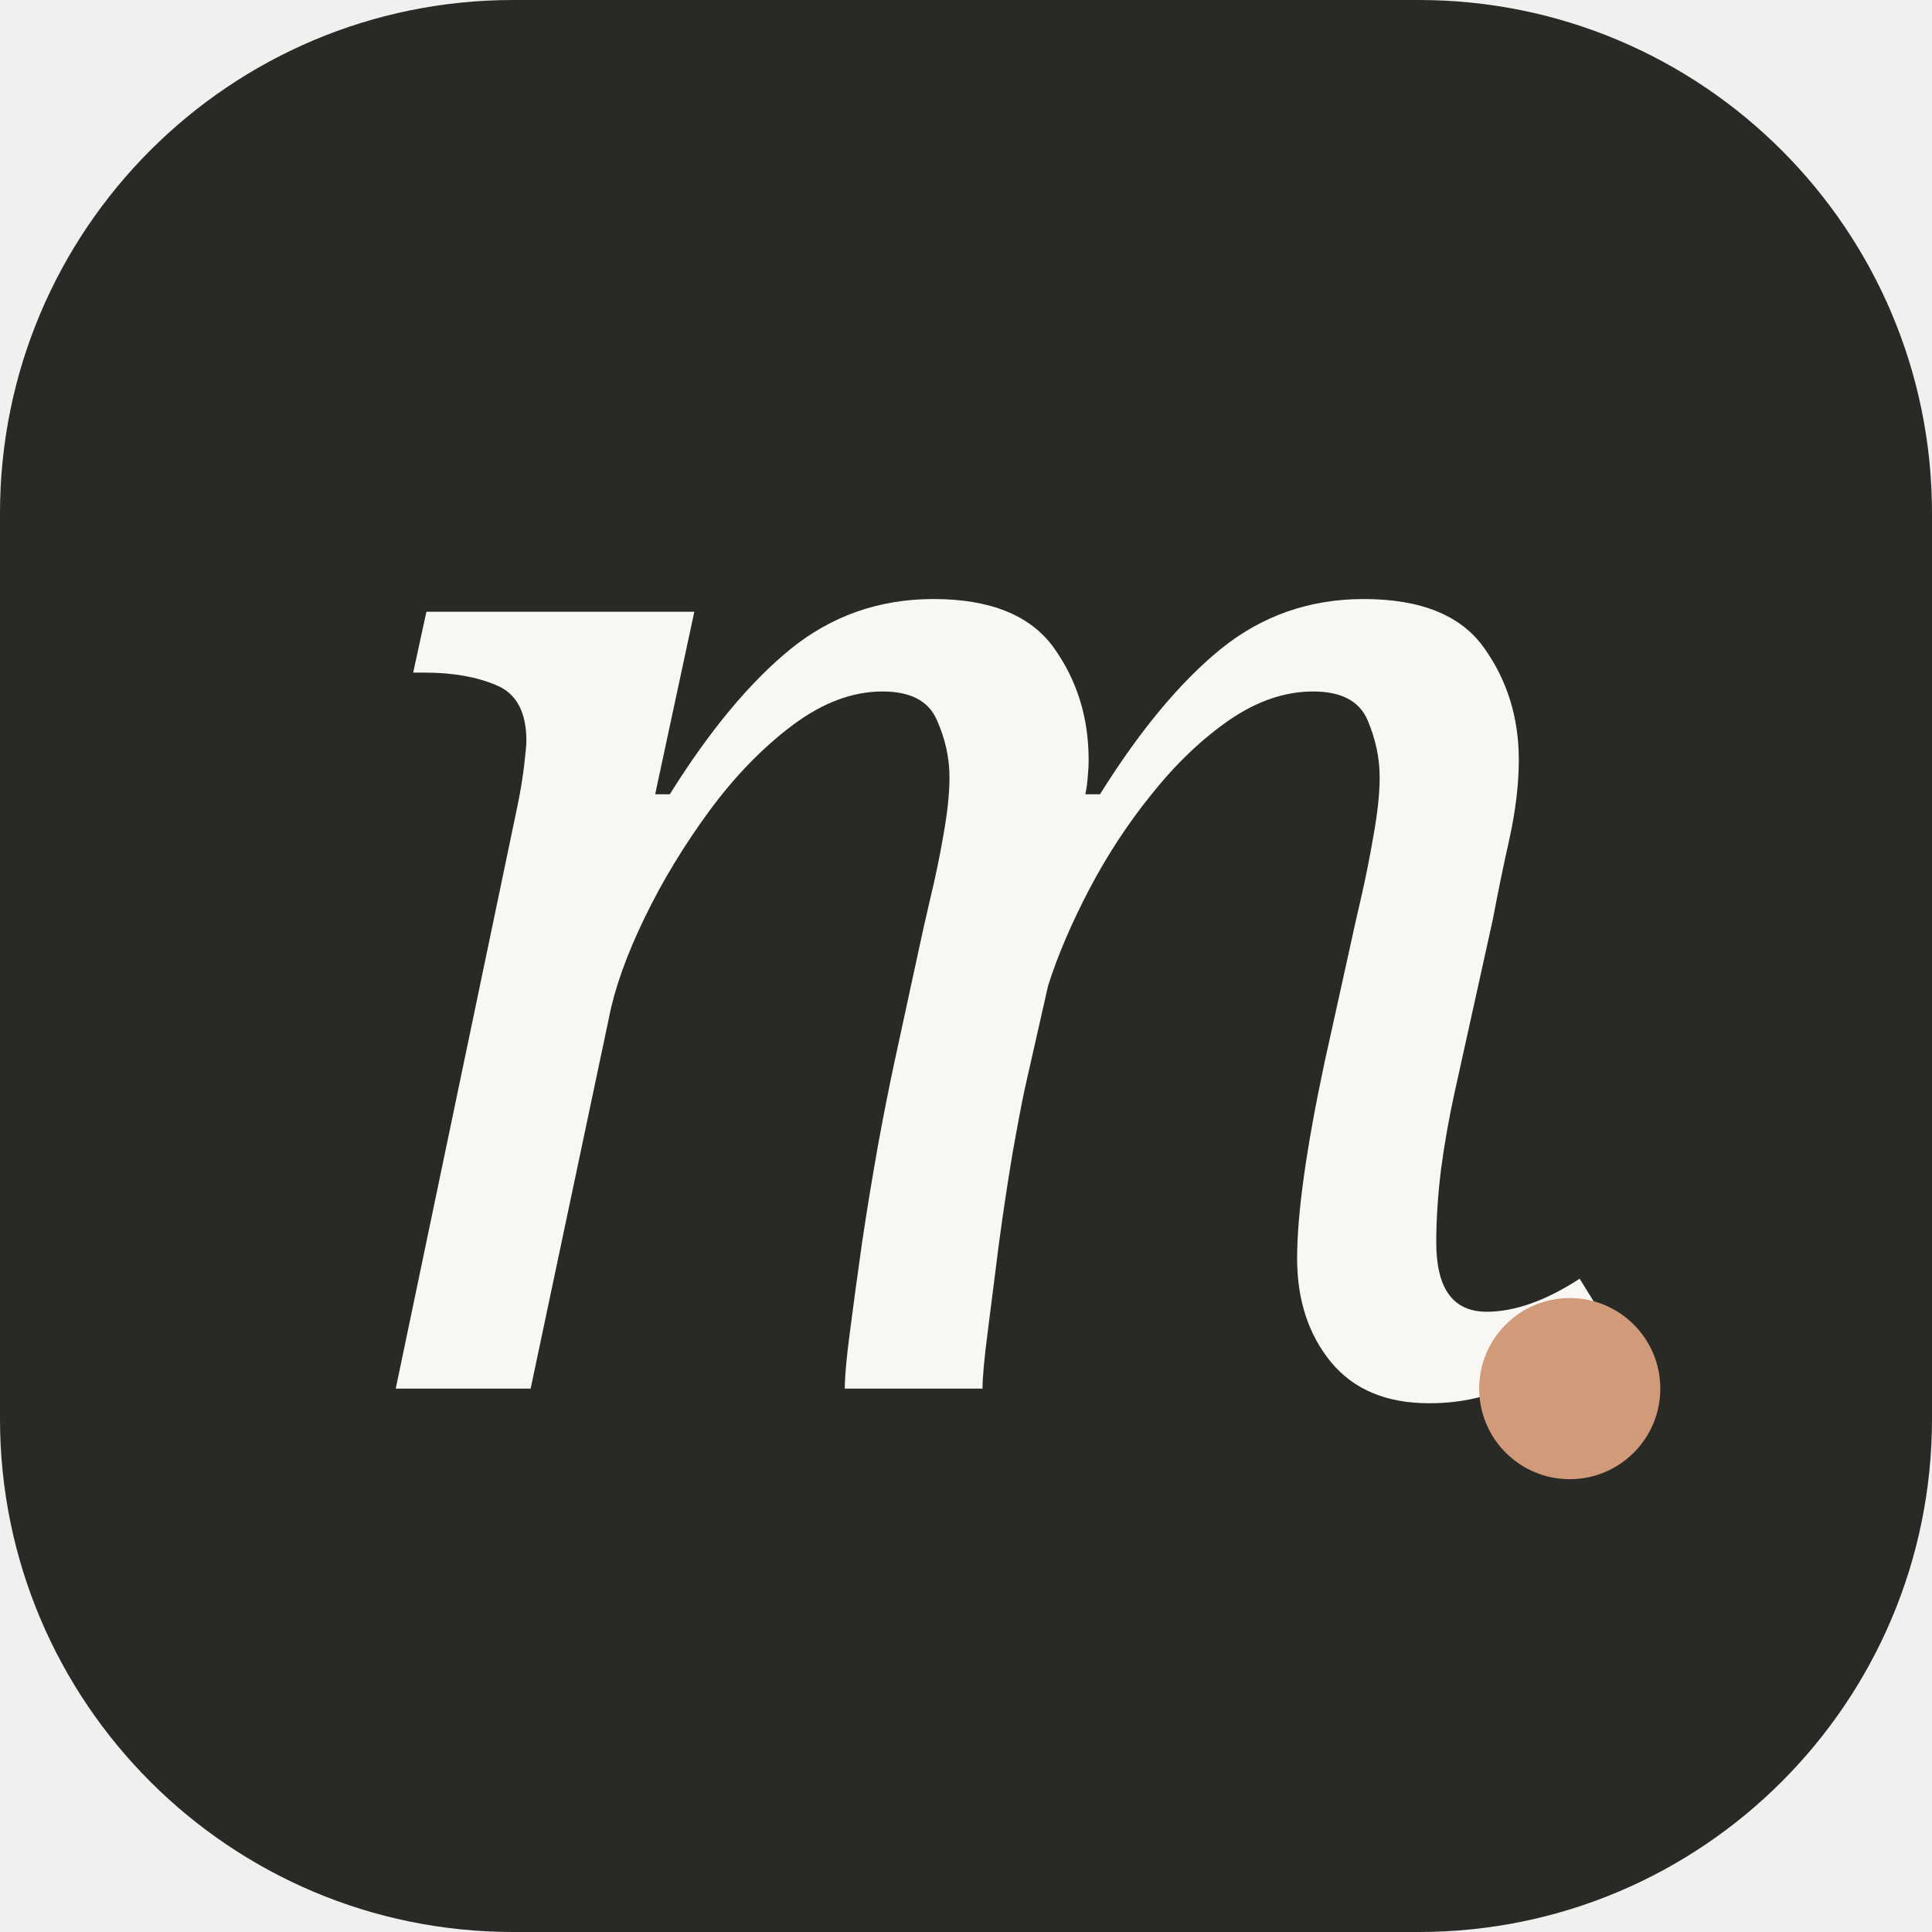
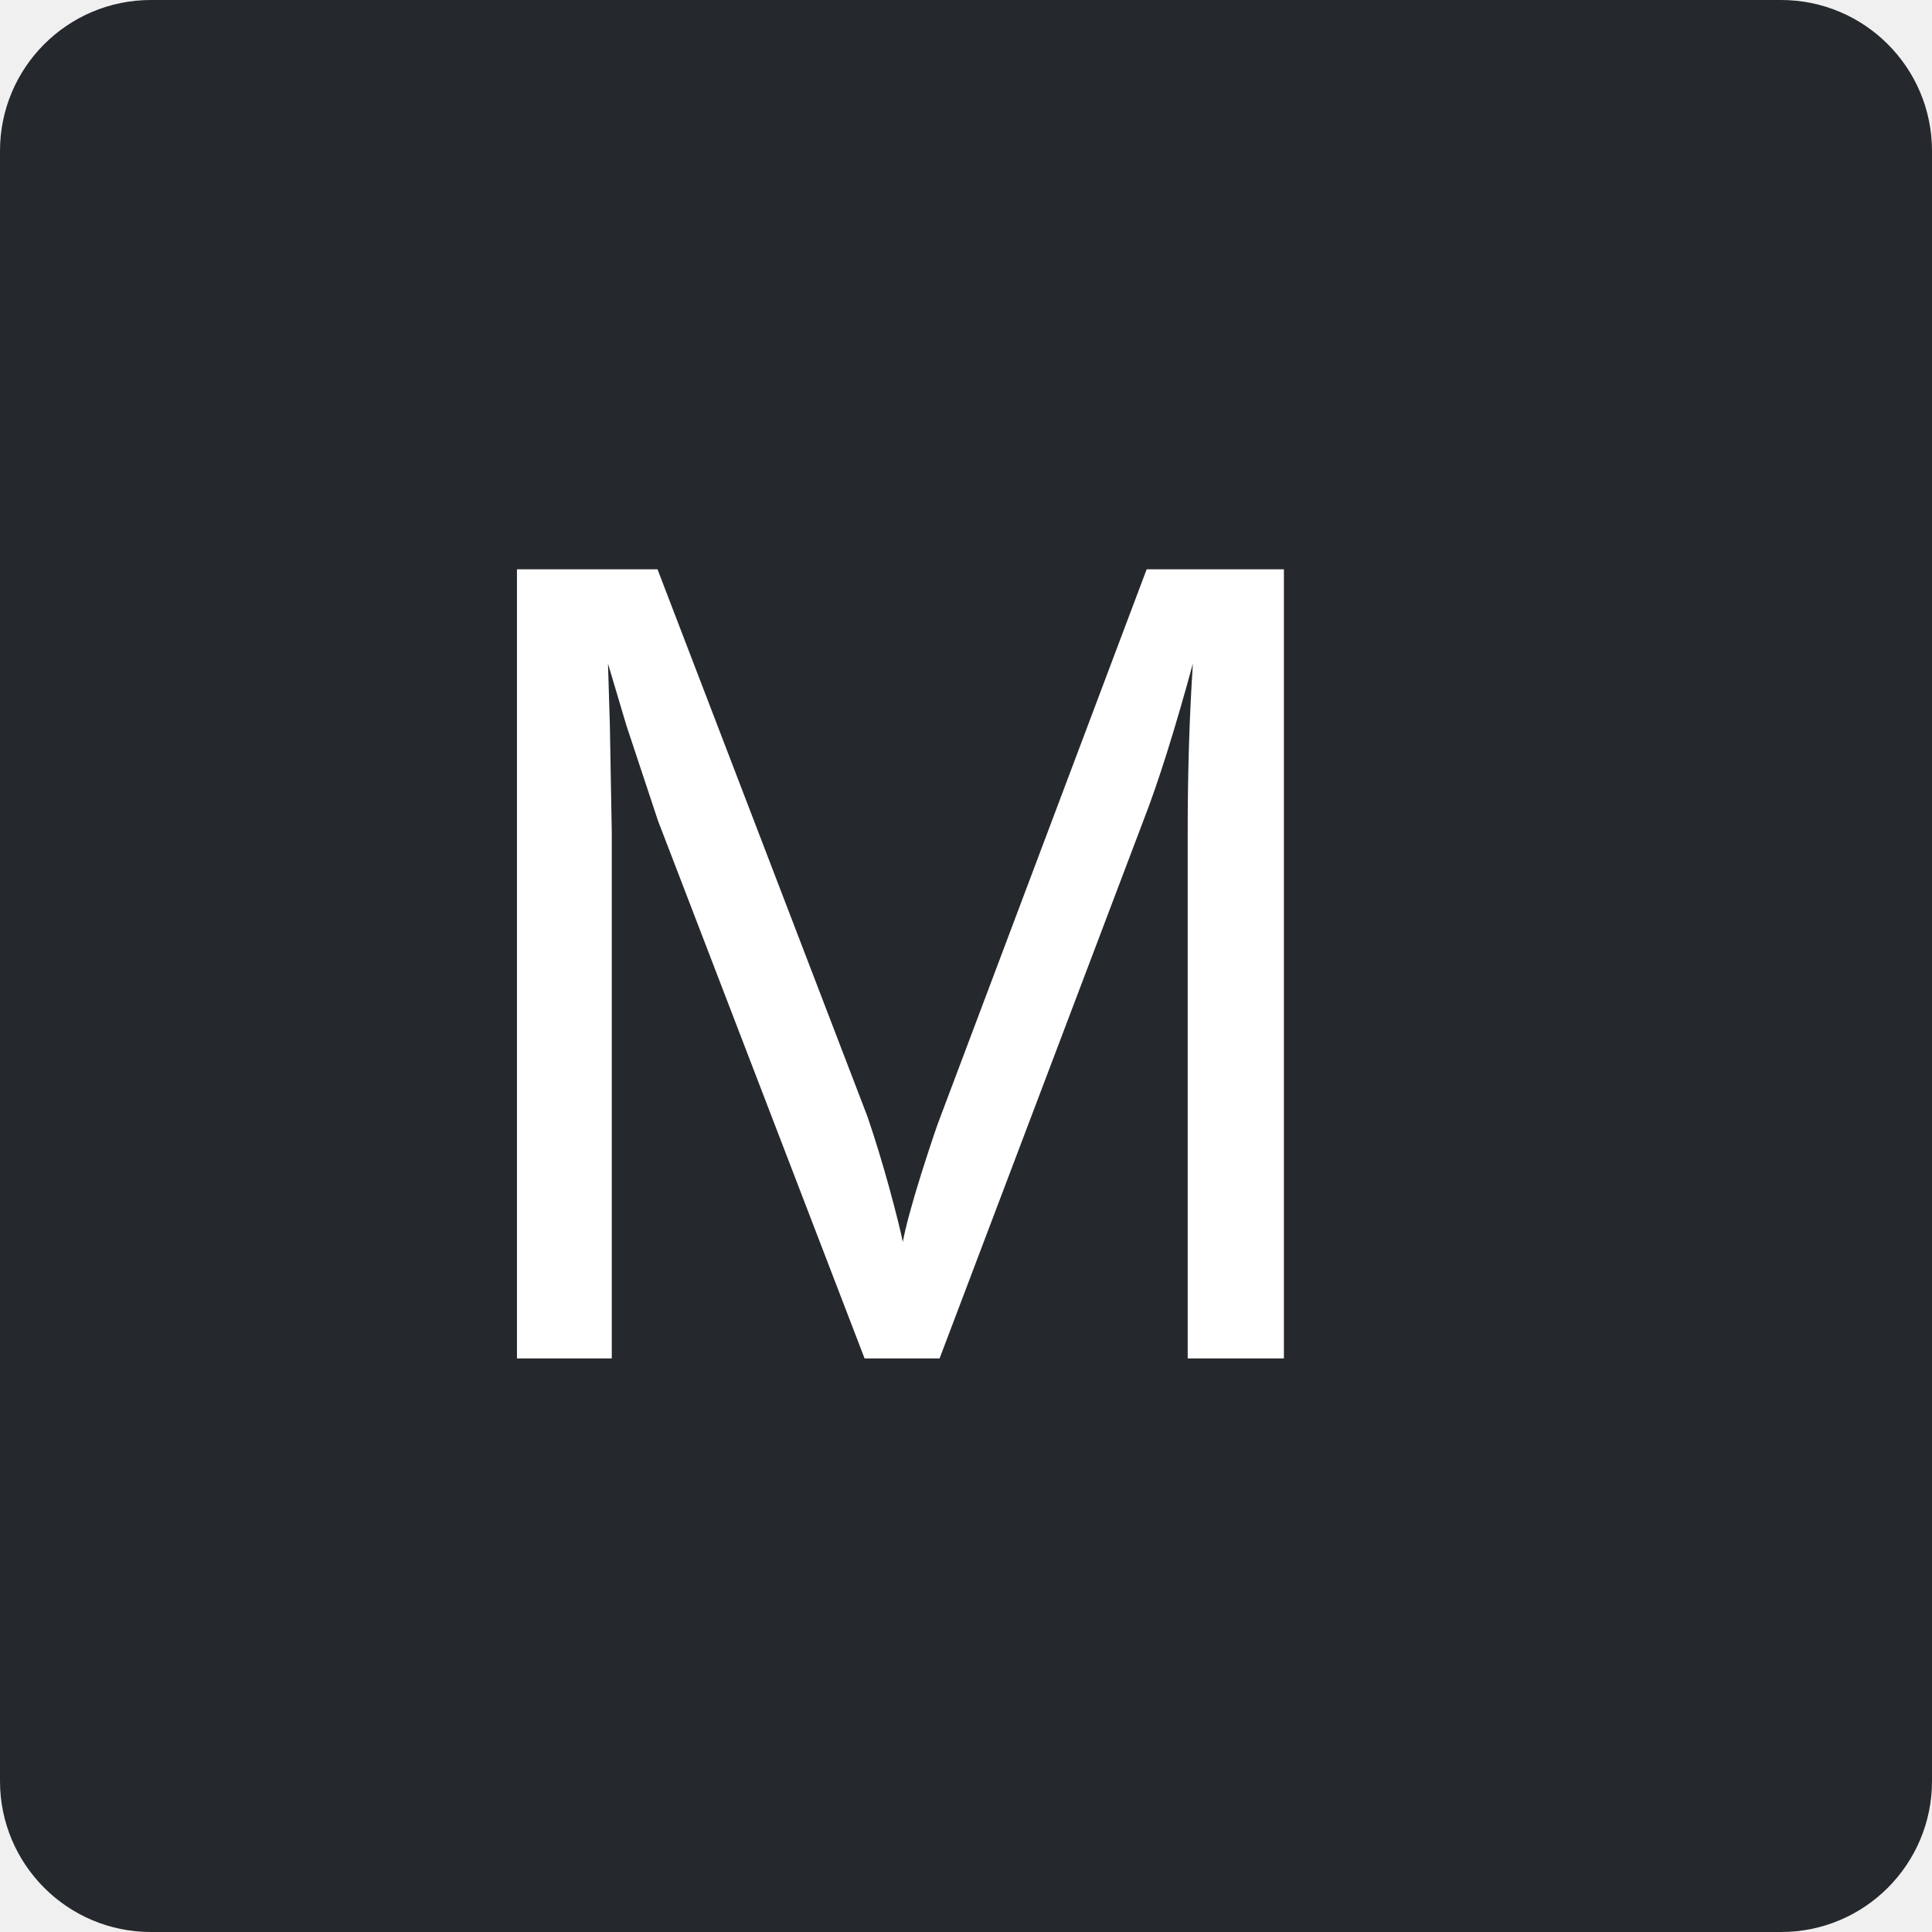
<svg xmlns="http://www.w3.org/2000/svg" viewBox="0 0 64 64">
-   <rect width="64" height="64" rx="17" fill="#292a25" />
-   <text x="11" y="46" fill="#f8f7f3" font-family="Georgia,serif" font-size="48" font-style="italic">m</text>
-   <circle cx="52" cy="46" r="3" fill="#d19a78" />
+   <rect width="64" height="64" rx="5" fill="#25282c" />
+   <text x="14" y="45" fill="white" font-family="Arial,sans-serif" font-size="38">M</text>
</svg>
